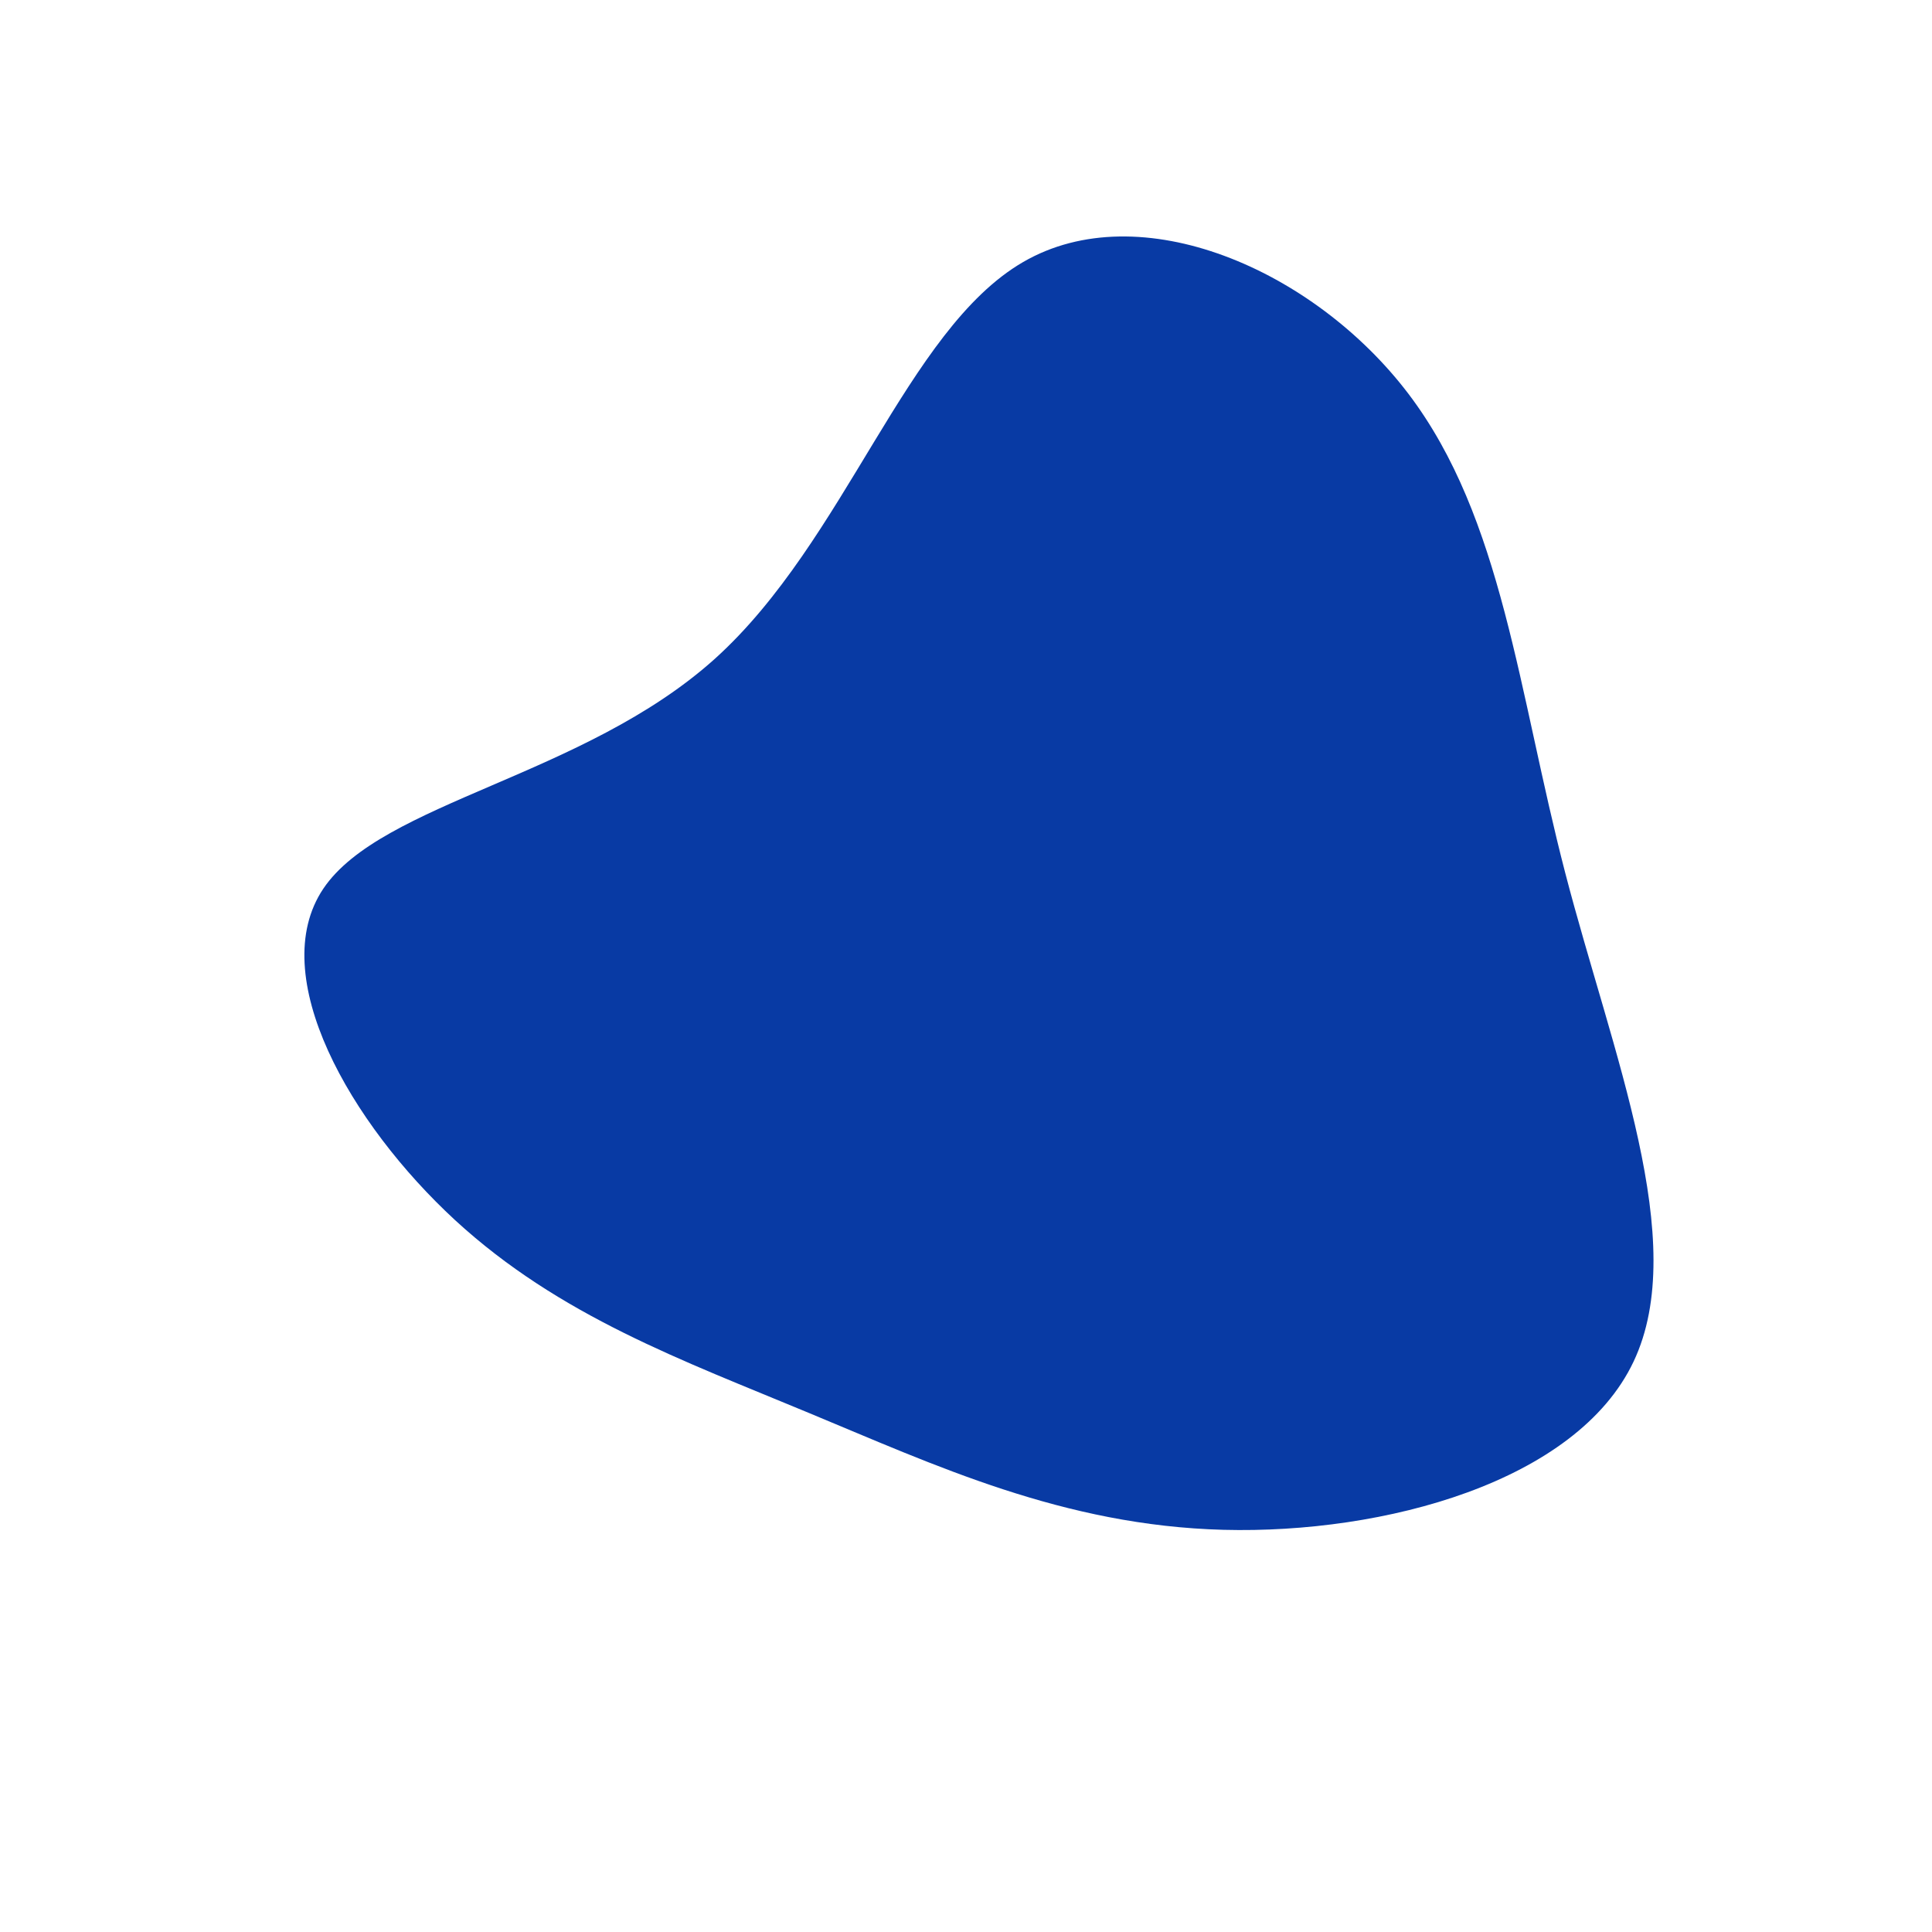
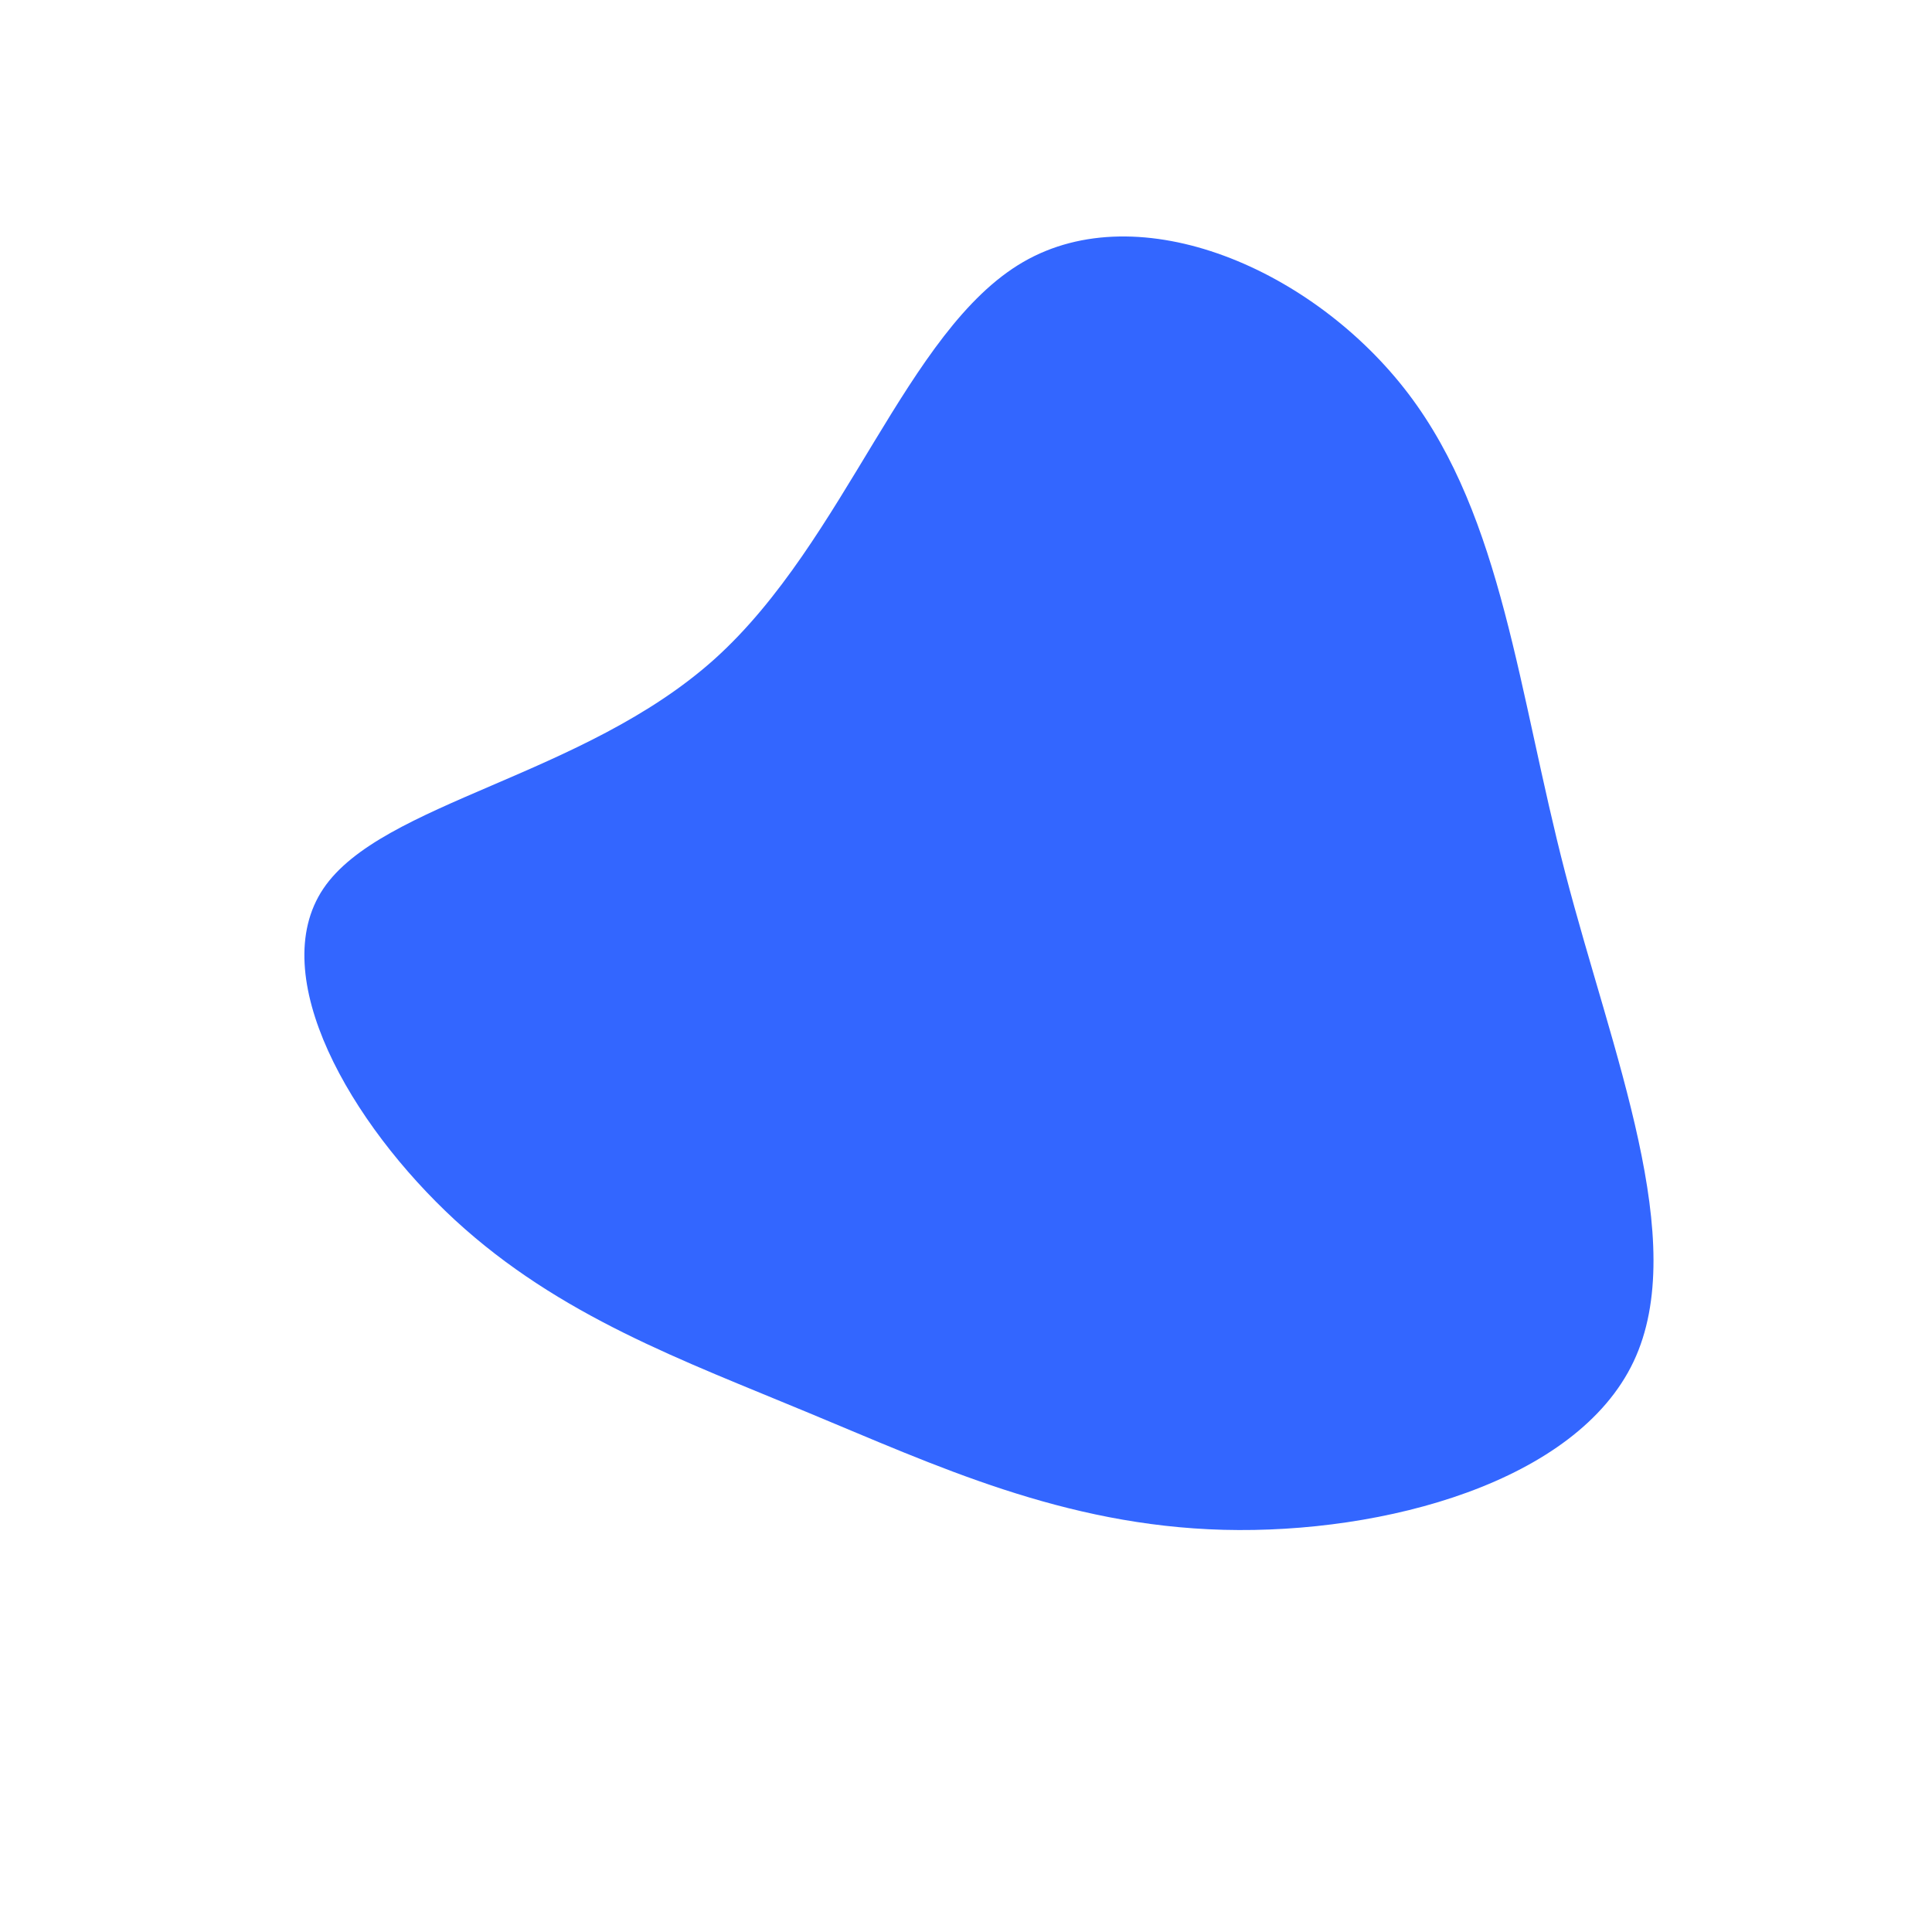
<svg xmlns="http://www.w3.org/2000/svg" width="600" height="600" viewBox="0 0 600 600">
  <g transform="translate(300,300)">
-     <path d="M137.4,-177.7C166.7,-139.1,171.5,-85.1,186.1,-28.9C200.7,27.3,225,85.6,207.3,122.9C189.6,160.2,129.9,176.4,80,175.1C30.2,173.8,-9.7,155,-48.8,138.8C-87.9,122.5,-126.2,108.8,-158.7,78.9C-191.1,49,-217.7,3,-199.6,-24C-181.5,-50.9,-118.7,-58.8,-78,-95.4C-37.3,-132.1,-18.6,-197.5,17.7,-218.6C54,-239.7,108,-216.4,137.4,-177.7Z" fill="#083aa4" />
+     <path d="M137.4,-177.7C166.7,-139.1,171.5,-85.1,186.1,-28.9C200.7,27.3,225,85.6,207.3,122.9C189.6,160.2,129.9,176.4,80,175.1C30.2,173.8,-9.7,155,-48.8,138.8C-87.9,122.5,-126.2,108.8,-158.7,78.9C-191.1,49,-217.7,3,-199.6,-24C-181.5,-50.9,-118.7,-58.8,-78,-95.4C-37.3,-132.1,-18.6,-197.5,17.7,-218.6C54,-239.7,108,-216.4,137.4,-177.7Z" fill="#3366ff" />
  </g>
</svg>
